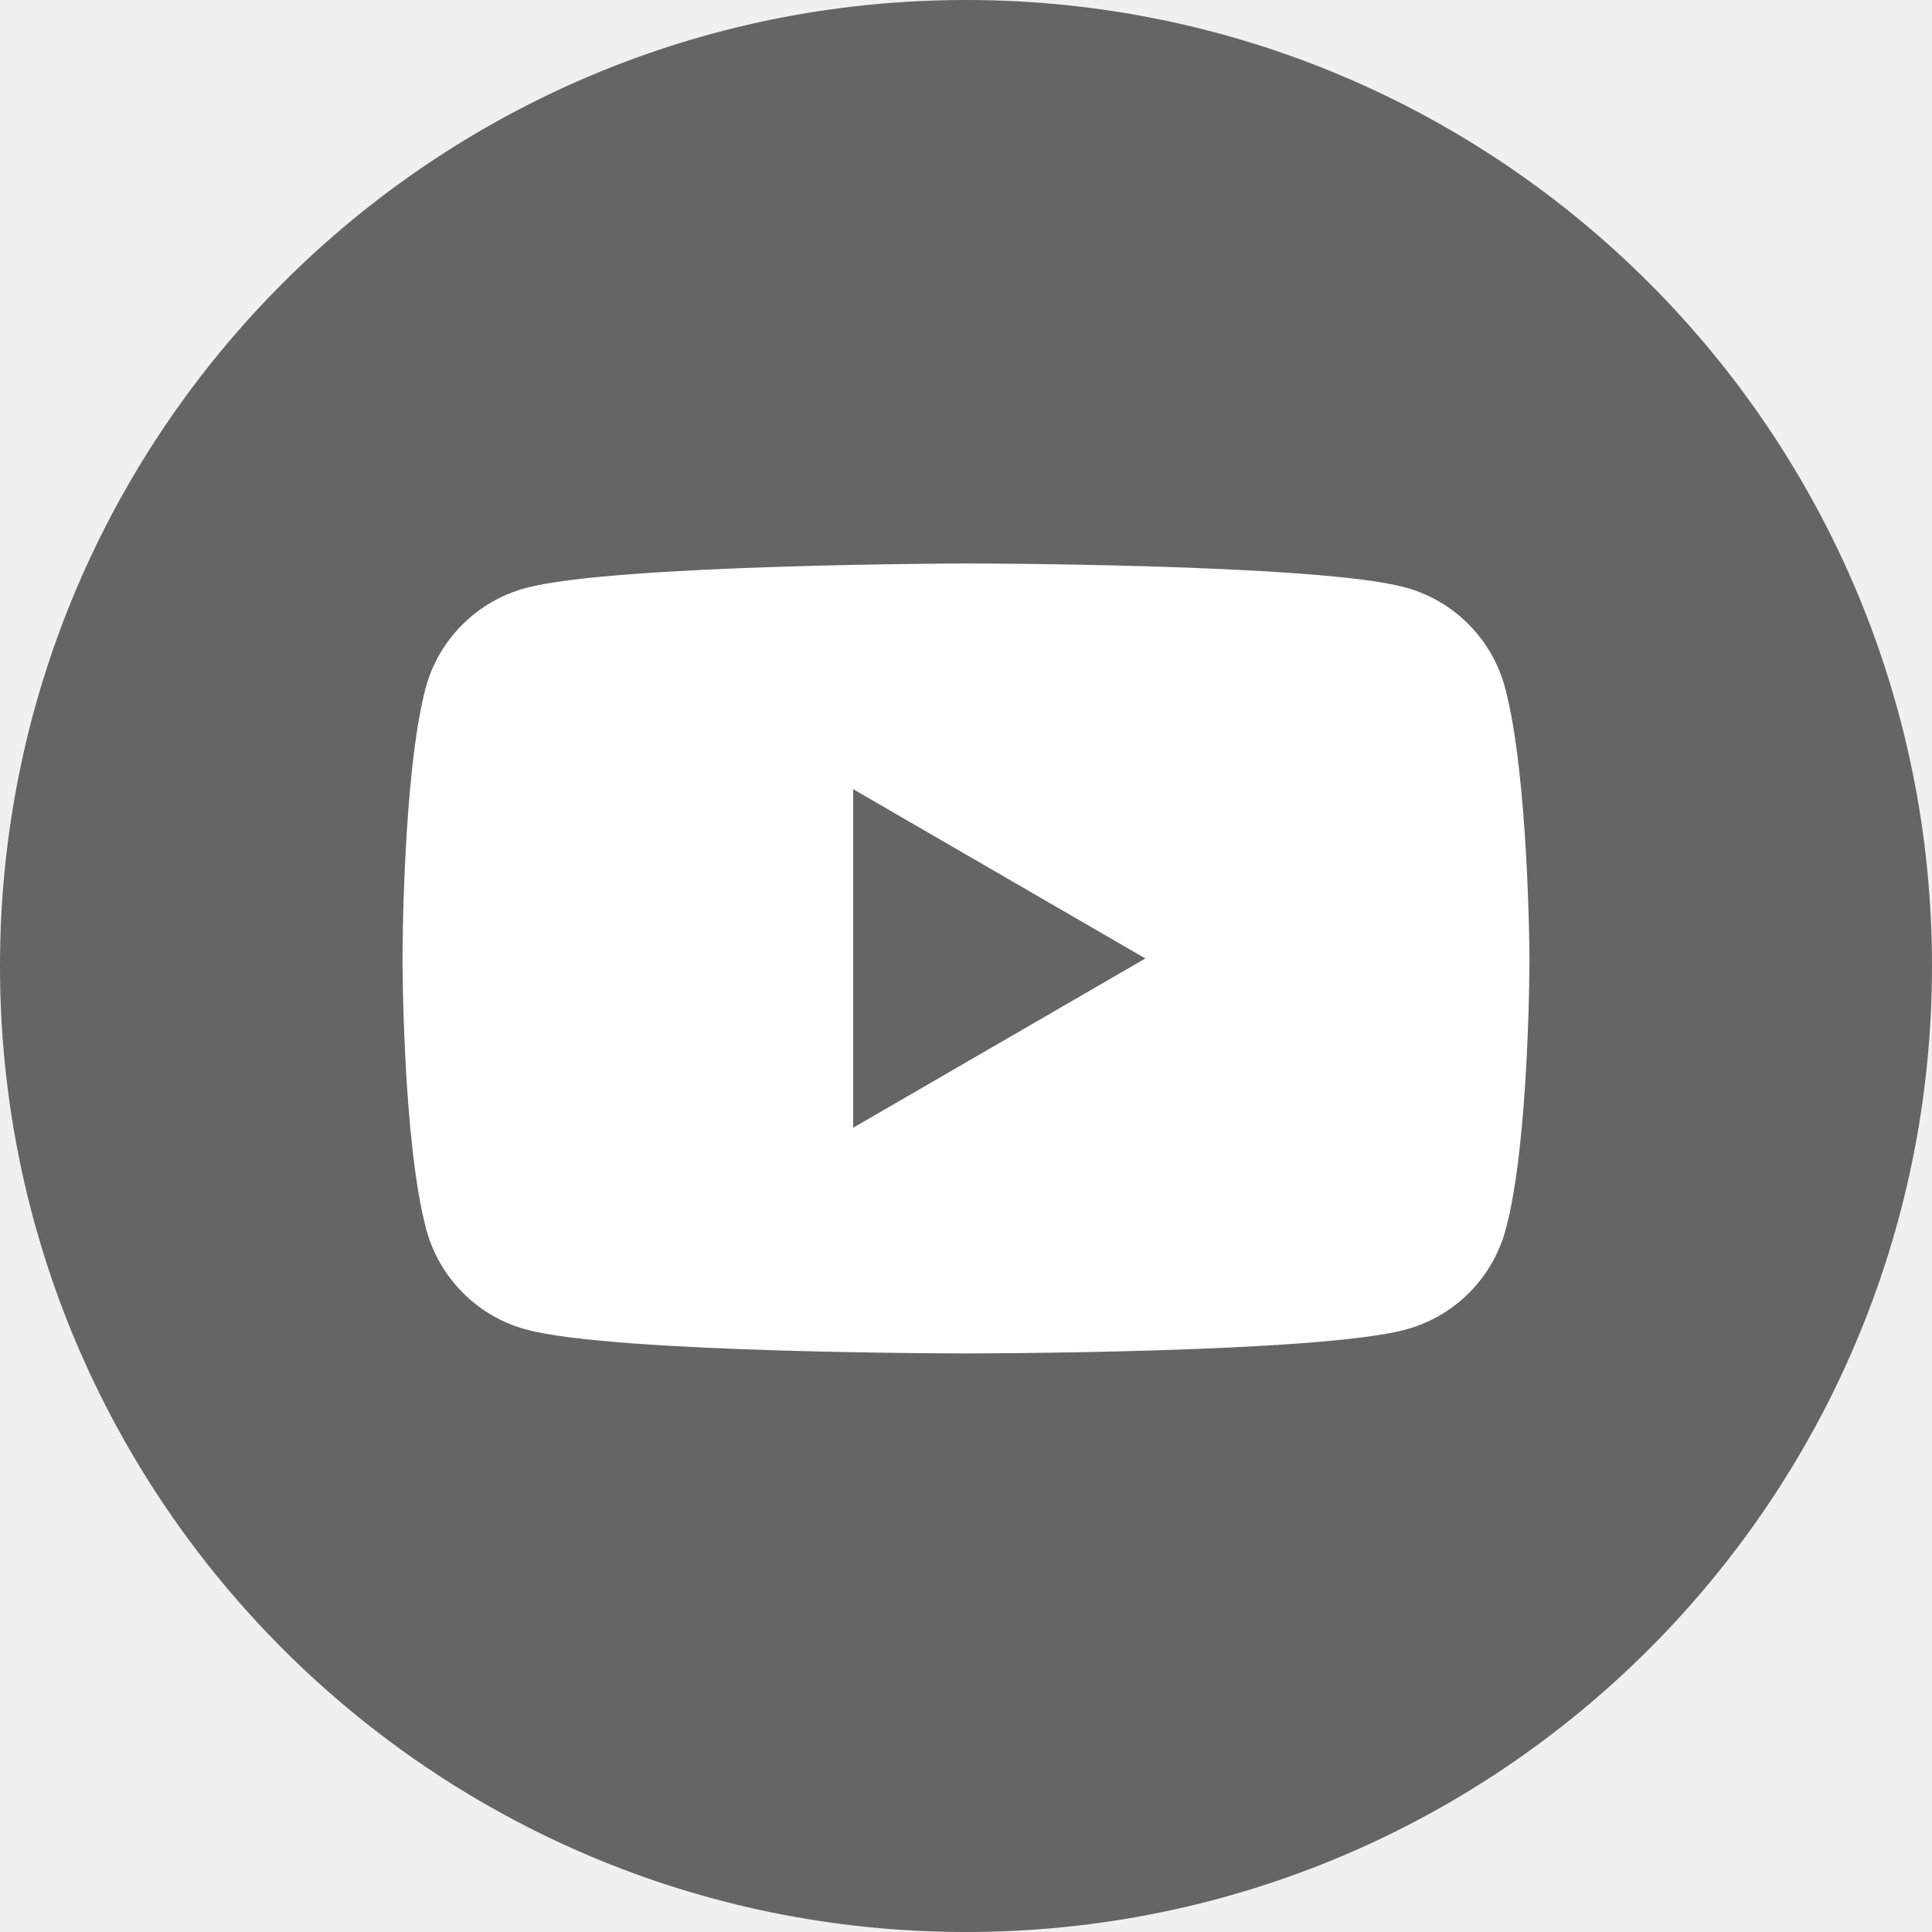
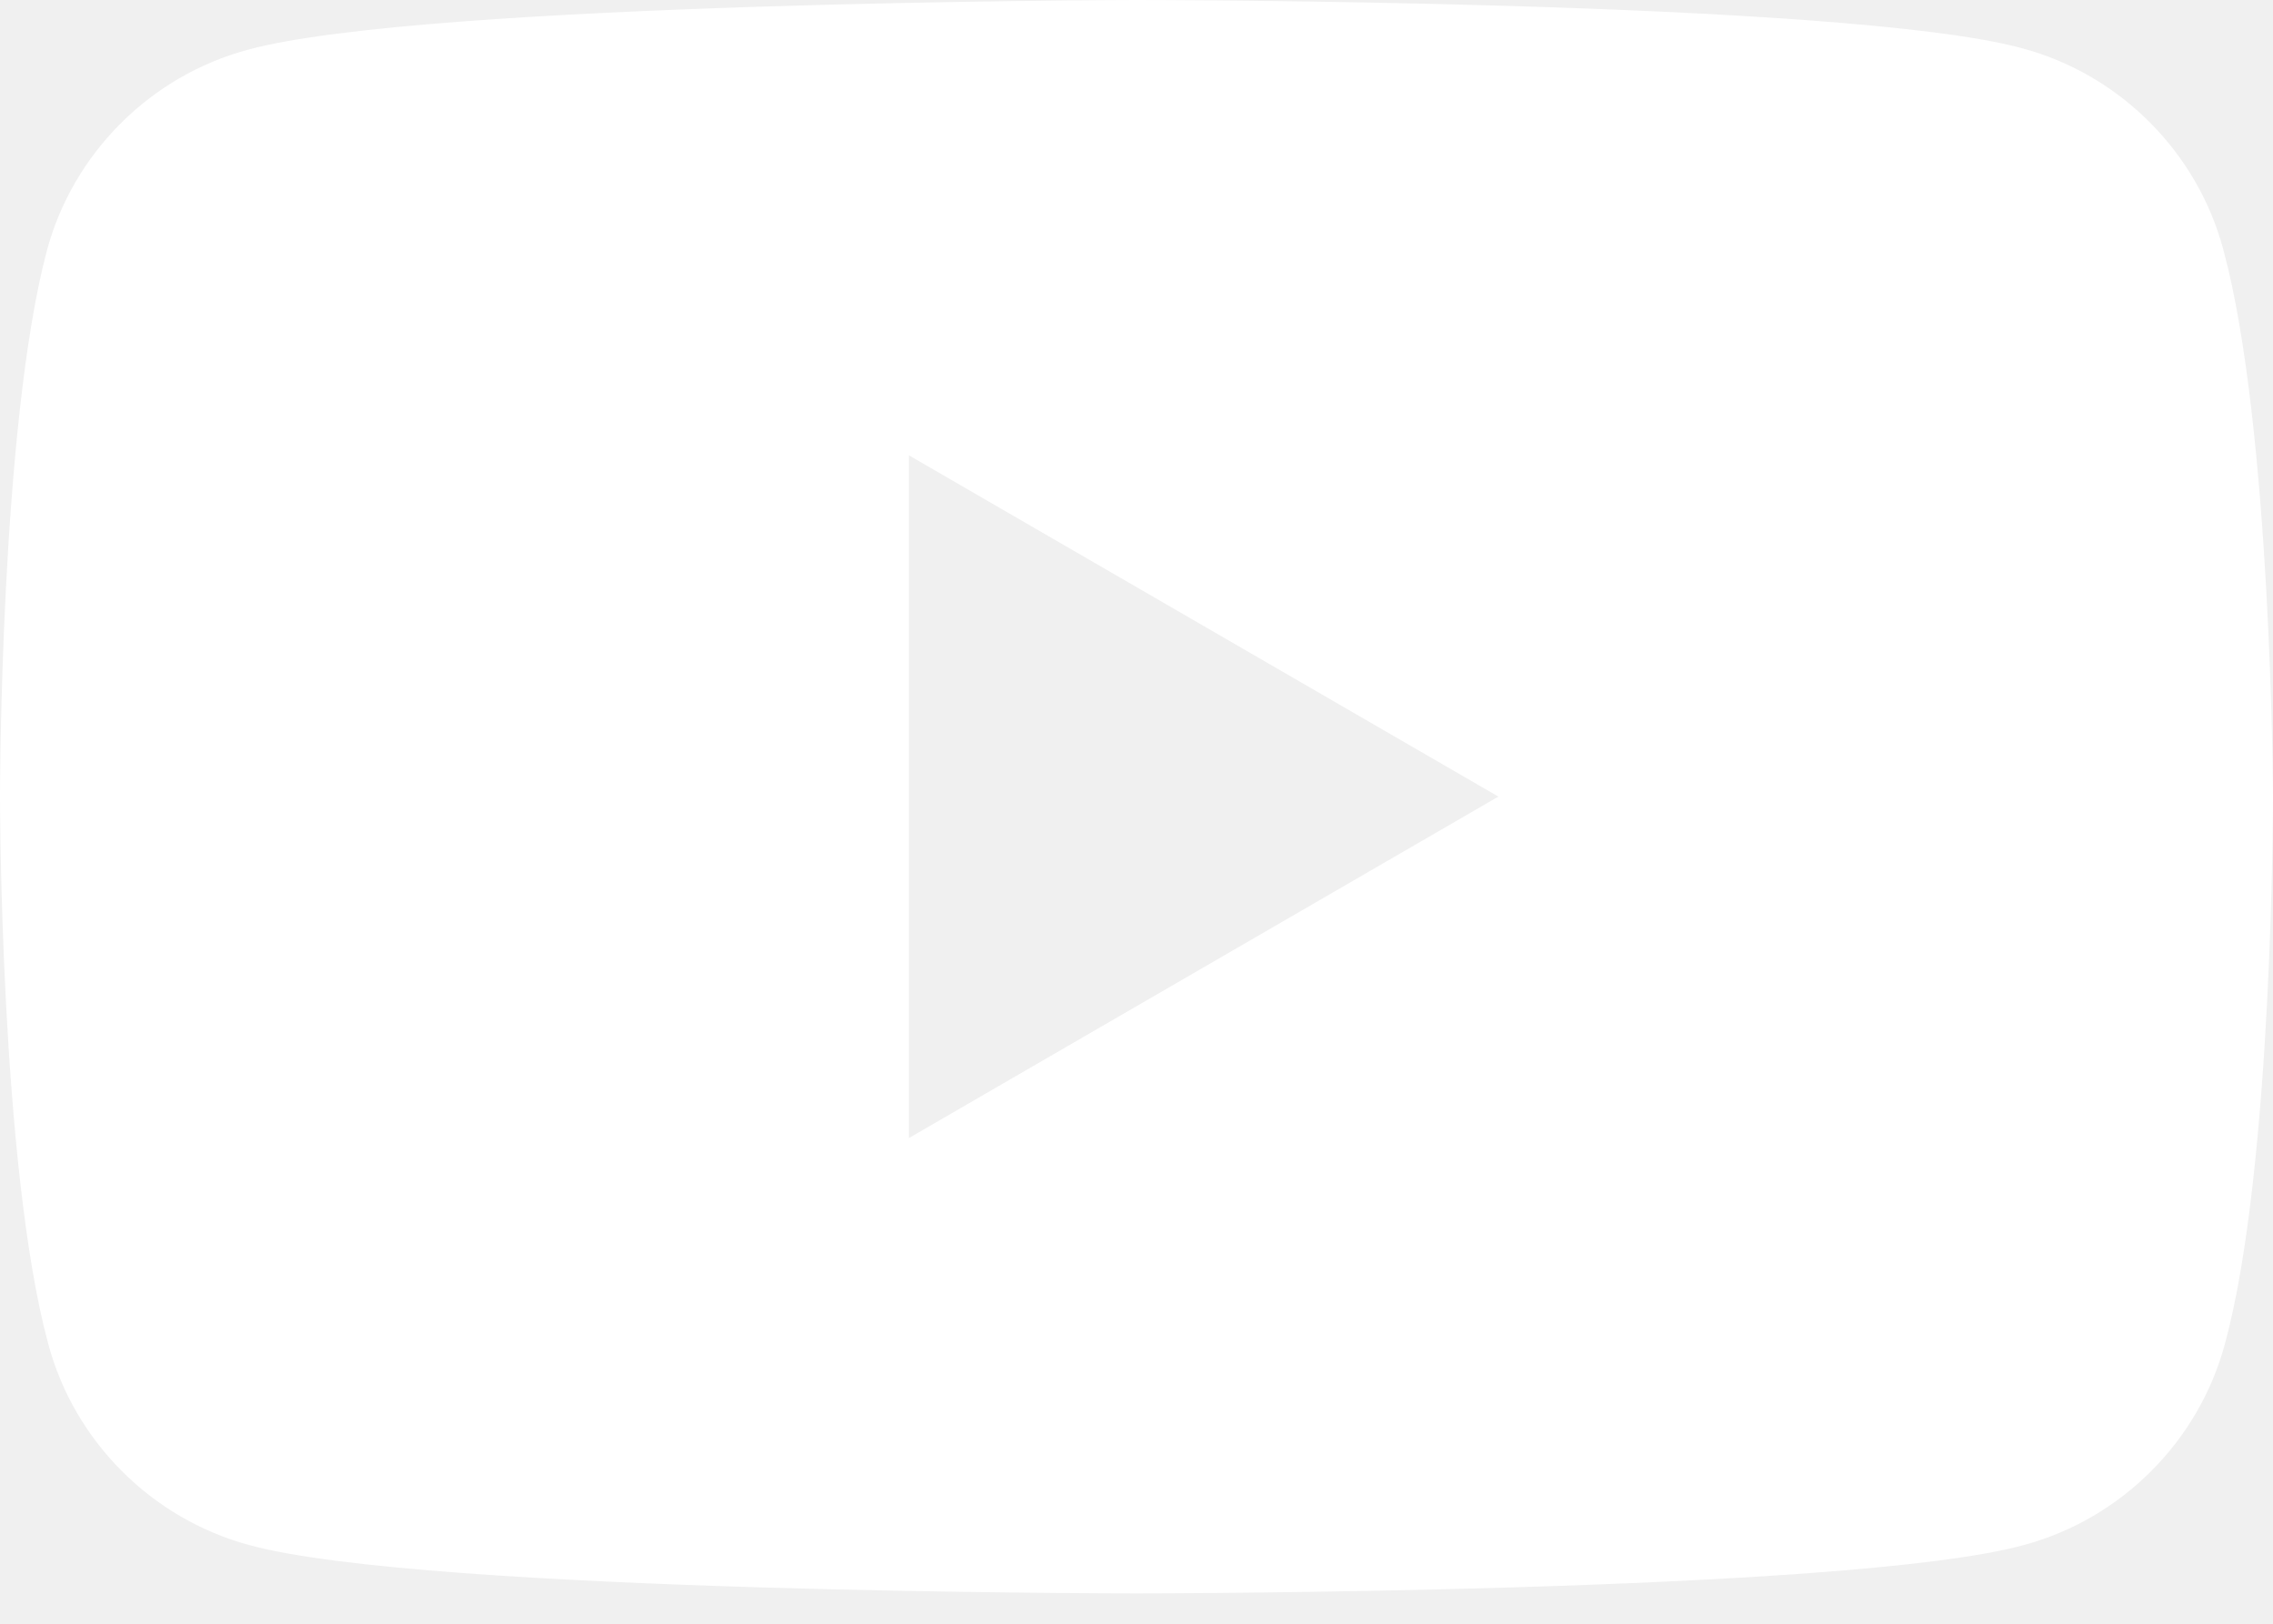
- <svg xmlns="http://www.w3.org/2000/svg" width="32" height="32" viewBox="0 0 32 32" fill="none">
-   <g id="Icons">
-     <path id="Ellipse 120" d="M32 16C32 24.837 24.837 32 16 32C7.163 32 0 24.837 0 16C0 7.163 7.163 0 16 0C24.837 0 32 7.163 32 16Z" fill="#656565" />
-     <path id="vector" fill-rule="evenodd" clip-rule="evenodd" d="M23.273 9.729C24.075 9.944 24.71 10.579 24.926 11.382C25.321 12.844 25.333 15.875 25.333 15.875C25.333 15.875 25.333 18.918 24.938 20.368C24.722 21.171 24.087 21.806 23.285 22.021C21.835 22.417 16 22.417 16 22.417C16 22.417 10.165 22.417 8.716 22.021C7.913 21.806 7.278 21.171 7.062 20.368C6.667 18.906 6.667 15.875 6.667 15.875C6.667 15.875 6.667 12.844 7.05 11.394C7.266 10.591 7.901 9.956 8.704 9.741C10.153 9.345 15.988 9.333 15.988 9.333C15.988 9.333 21.823 9.333 23.273 9.729ZM18.971 15.875L14.131 18.679V13.071L18.971 15.875Z" fill="white" />
-   </g>
+ <svg xmlns="http://www.w3.org/2000/svg" width="14" height="10" viewBox="0 0 14 10" fill="none">
+   <path fill-rule="evenodd" clip-rule="evenodd" d="M12.454 0.297C13.056 0.458 13.533 0.935 13.694 1.537C13.991 2.633 14 4.906 14 4.906C14 4.906 14 7.189 13.704 8.276C13.542 8.878 13.066 9.354 12.463 9.516C11.376 9.813 7 9.813 7 9.813C7 9.813 2.624 9.813 1.537 9.516C0.935 9.354 0.458 8.878 0.297 8.276C0 7.18 0 4.906 0 4.906C0 4.906 0 2.633 0.288 1.546C0.449 0.944 0.926 0.467 1.528 0.306C2.615 0.009 6.991 0 6.991 0C6.991 0 11.367 0 12.454 0.297ZM9.229 4.906L5.598 7.009V2.804L9.229 4.906Z" fill="white" />
</svg>
